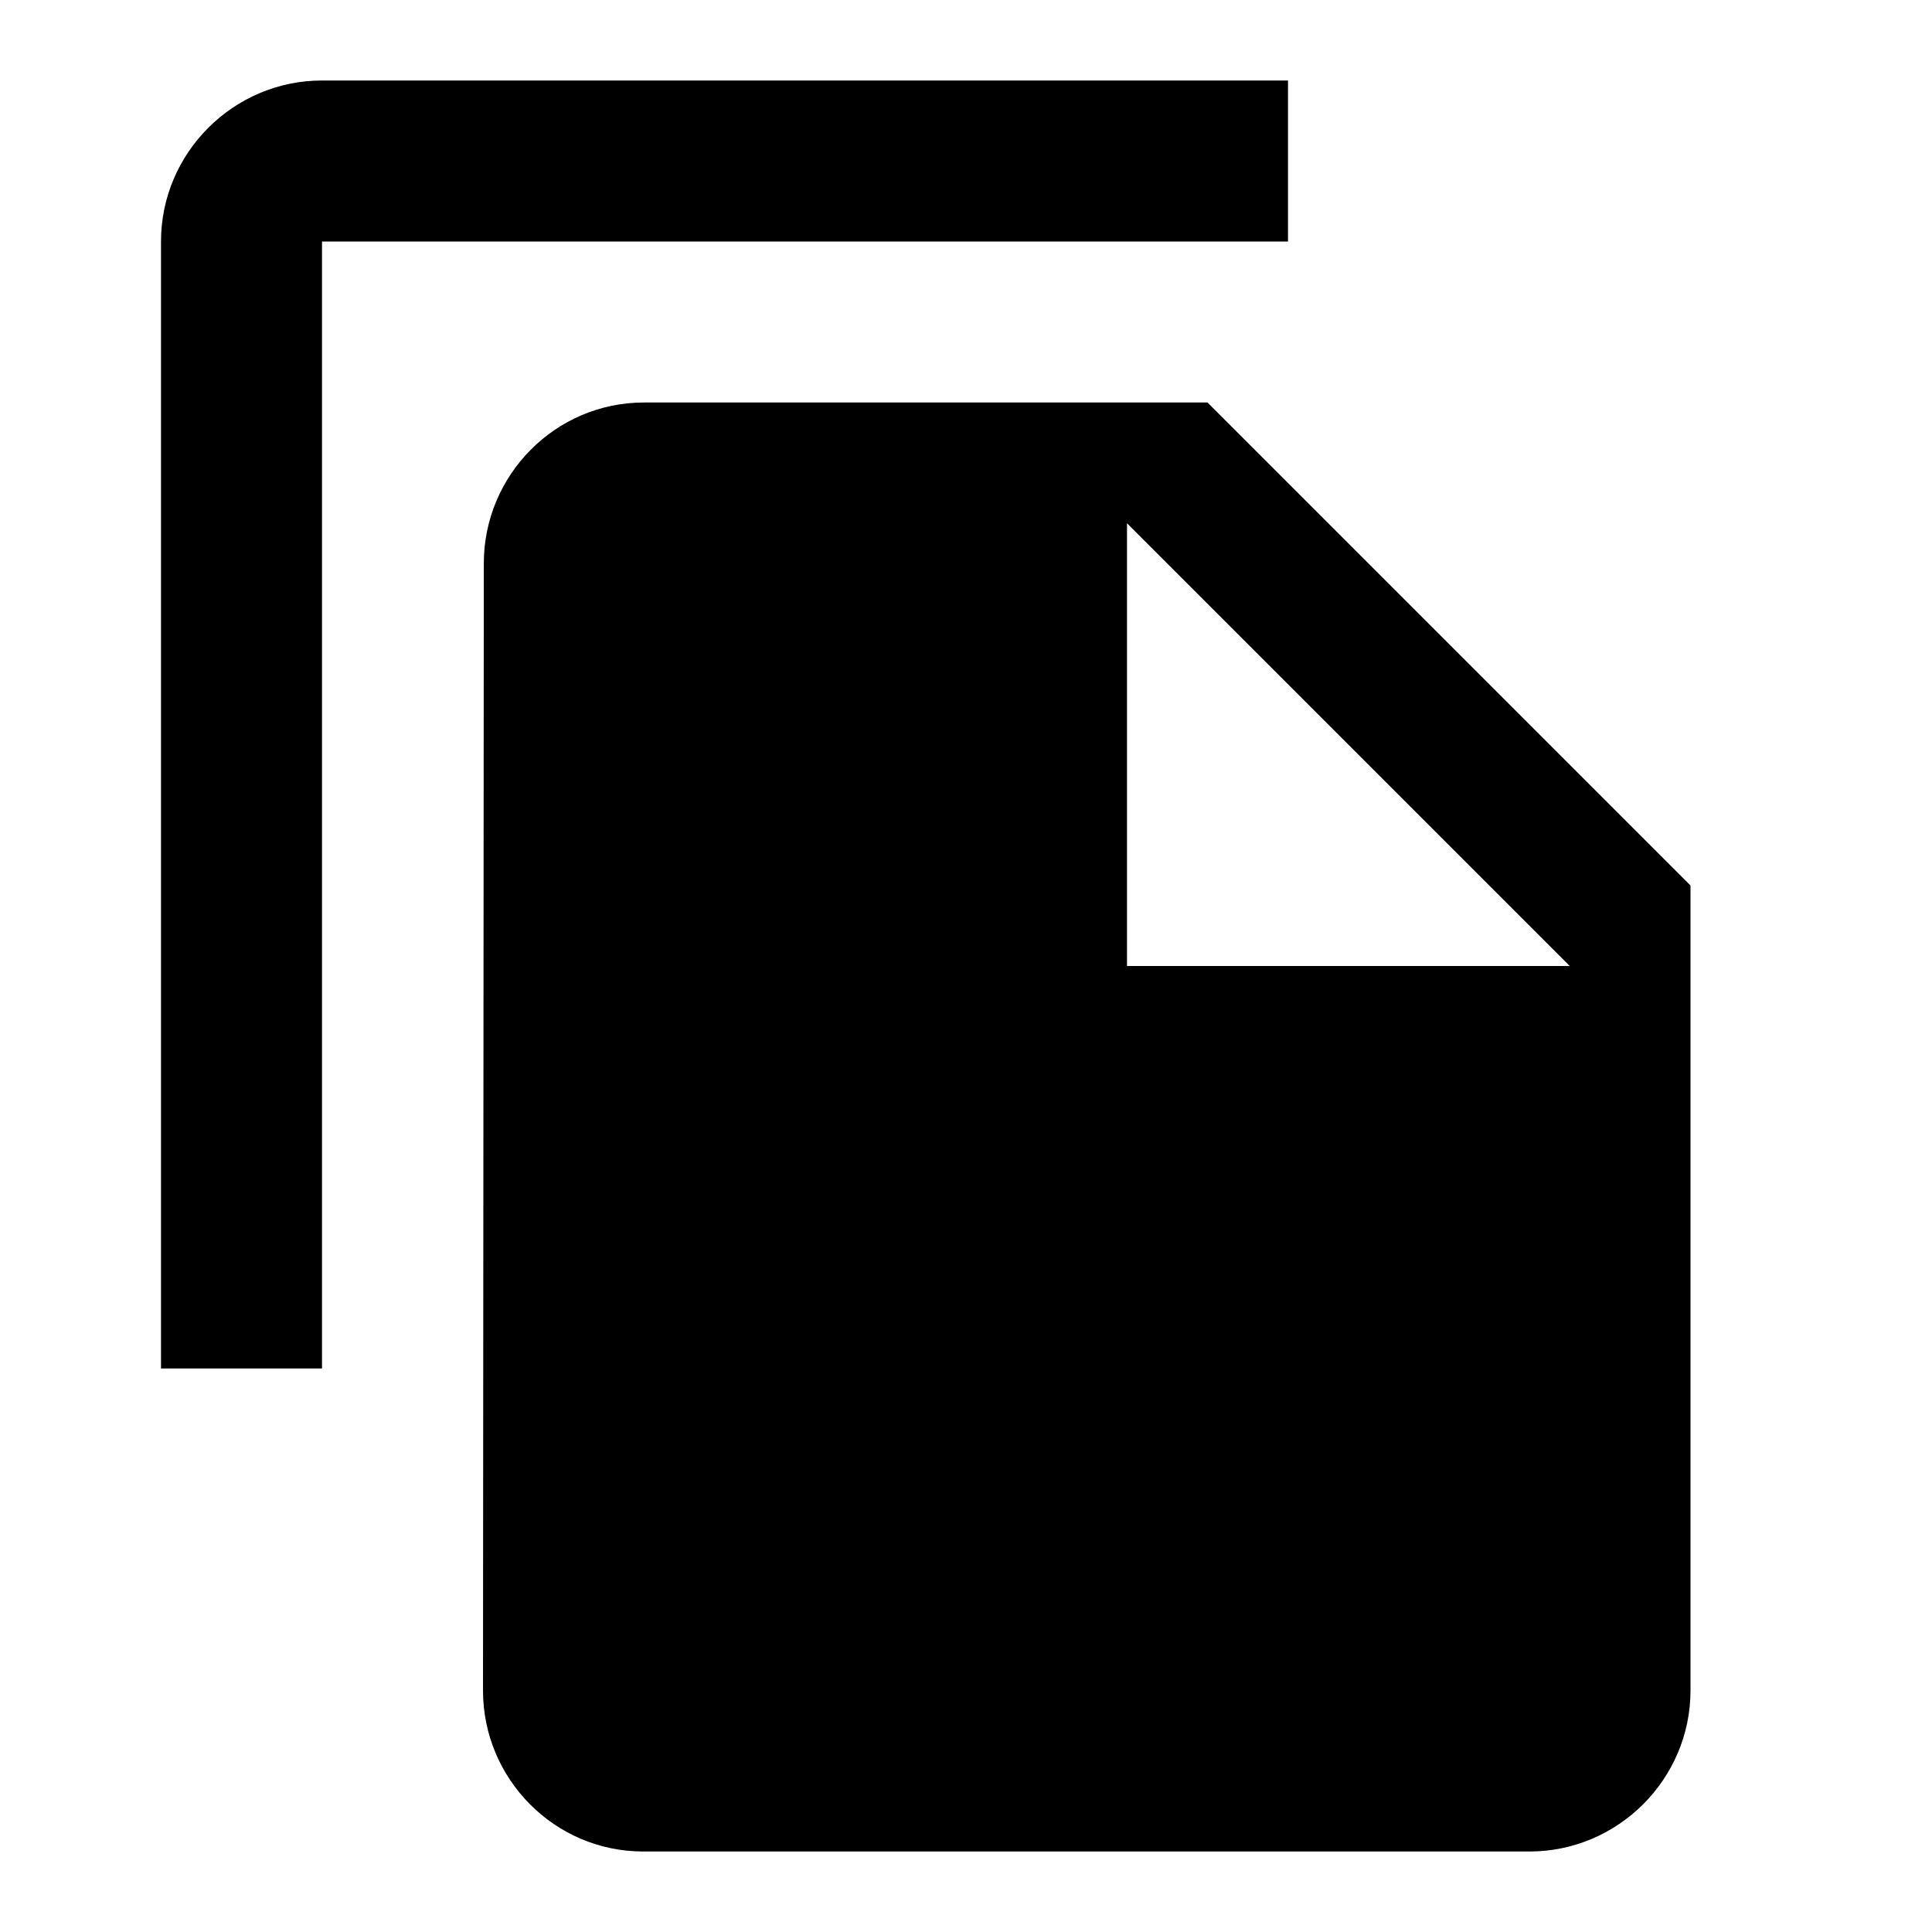
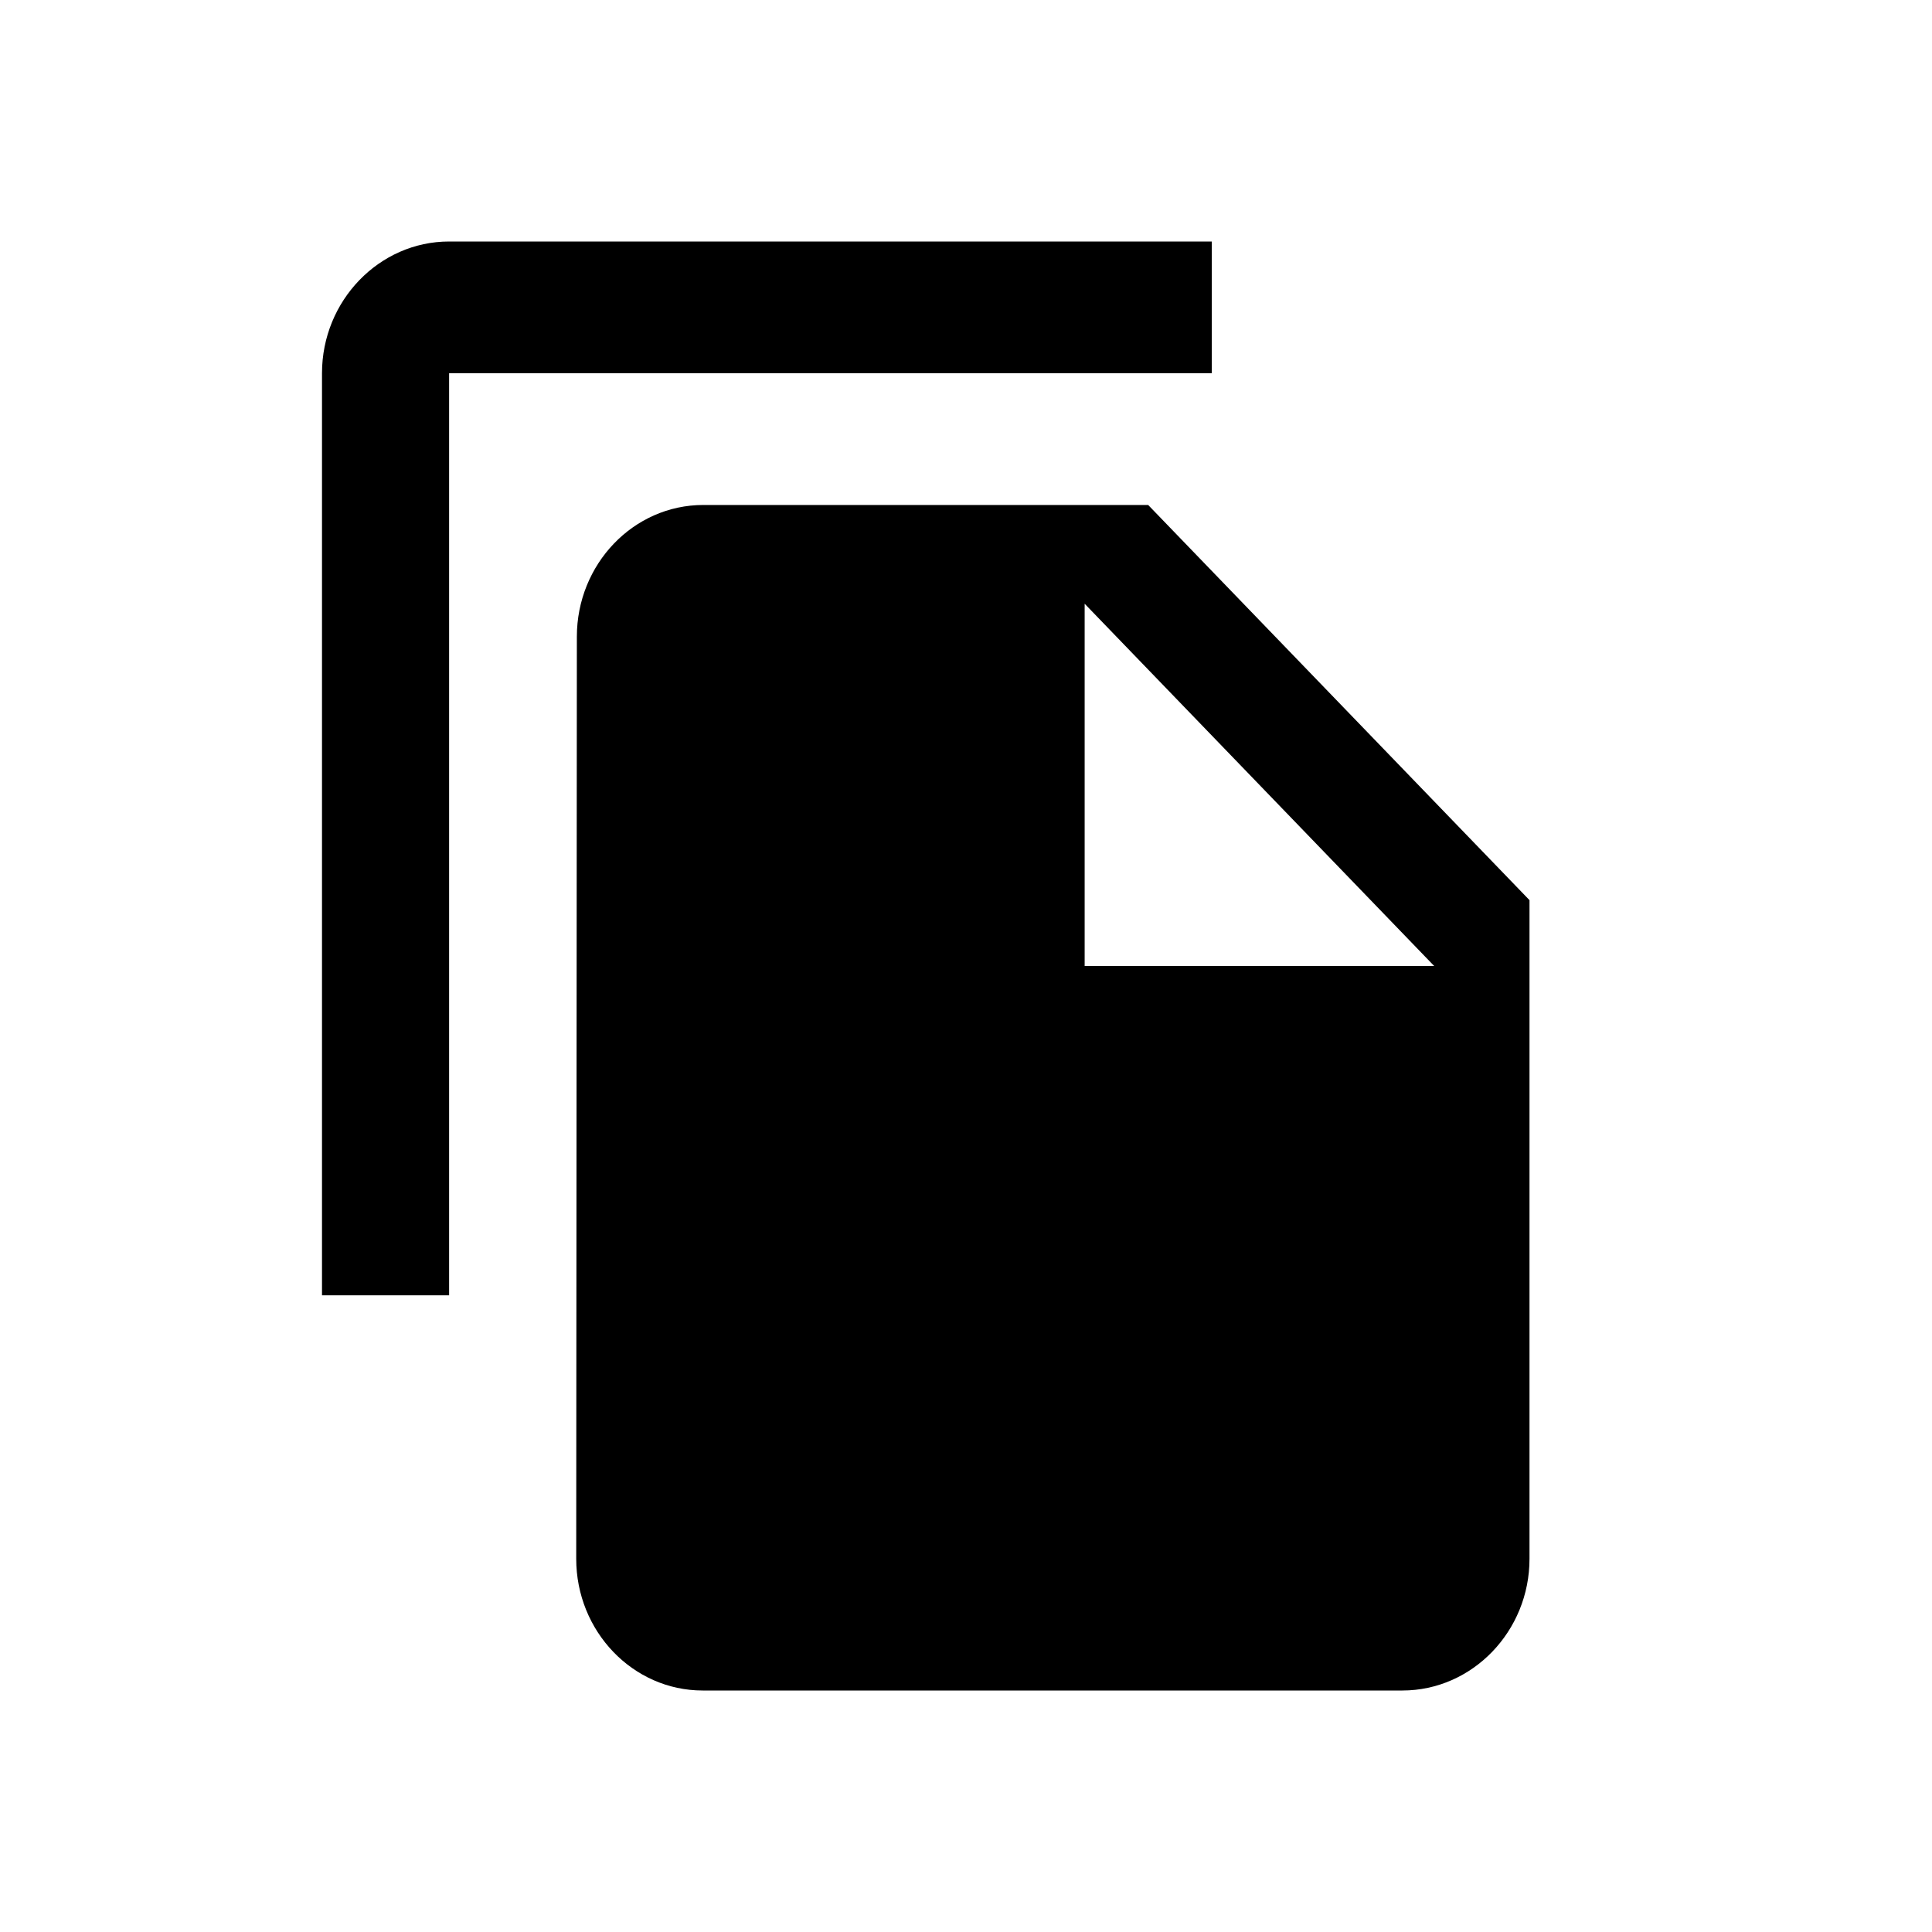
<svg xmlns="http://www.w3.org/2000/svg" width="24" height="24" viewBox="0 0 24 24" fill="none">
-   <path d="M16 1H4C2.9 1 2 1.9 2 3V17H4V3H16V1ZM15 5L21 11V21C21 22.1 20.1 23 19 23H7.99C6.89 23 6 22.1 6 21L6.01 7C6.01 5.9 6.9 5 8 5H15ZM14 12H19.5L14 6.5V12Z" fill="black" />
+   <path d="M15.053 3H5.579C4.711 3 4 3.736 4 4.636V16.091H5.579V4.636H15.053V3ZM14.263 6.273L19 11.182V19.364C19 20.264 18.29 21 17.421 21H8.729C7.861 21 7.158 20.264 7.158 19.364L7.166 7.909C7.166 7.009 7.868 6.273 8.737 6.273H14.263ZM13.474 12H17.816L13.474 7.5V12Z" fill="black" />
</svg>
